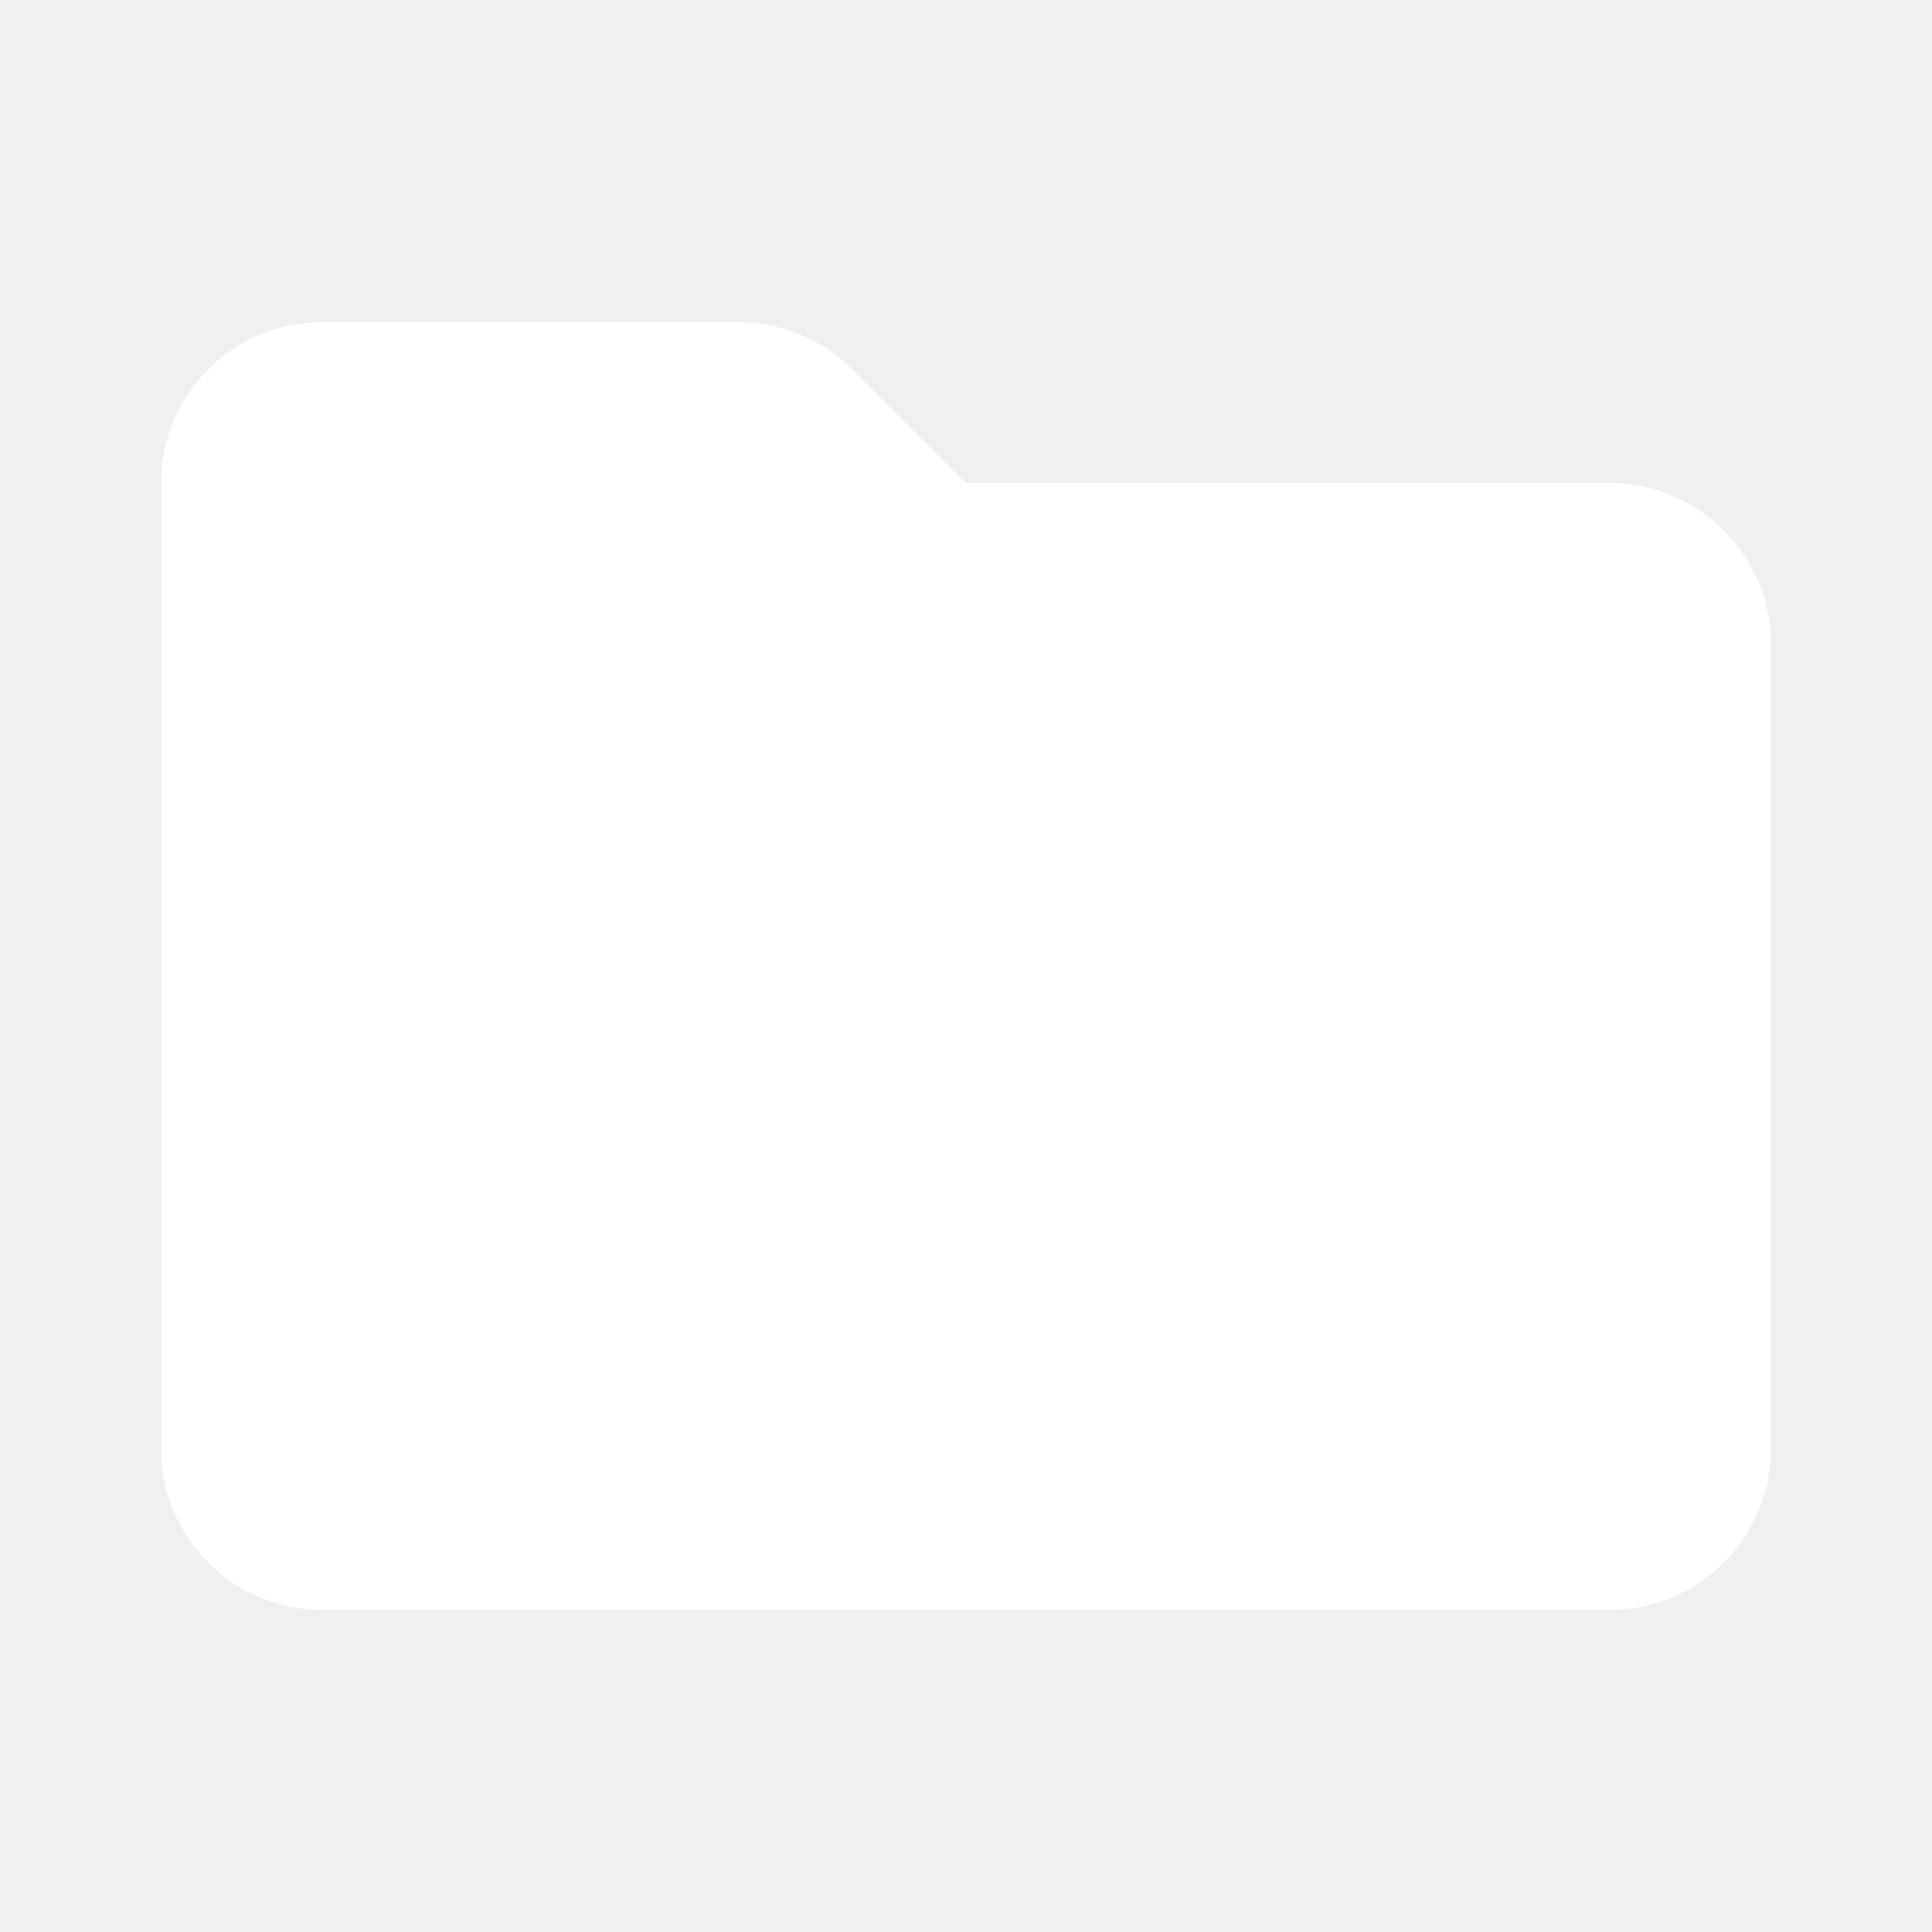
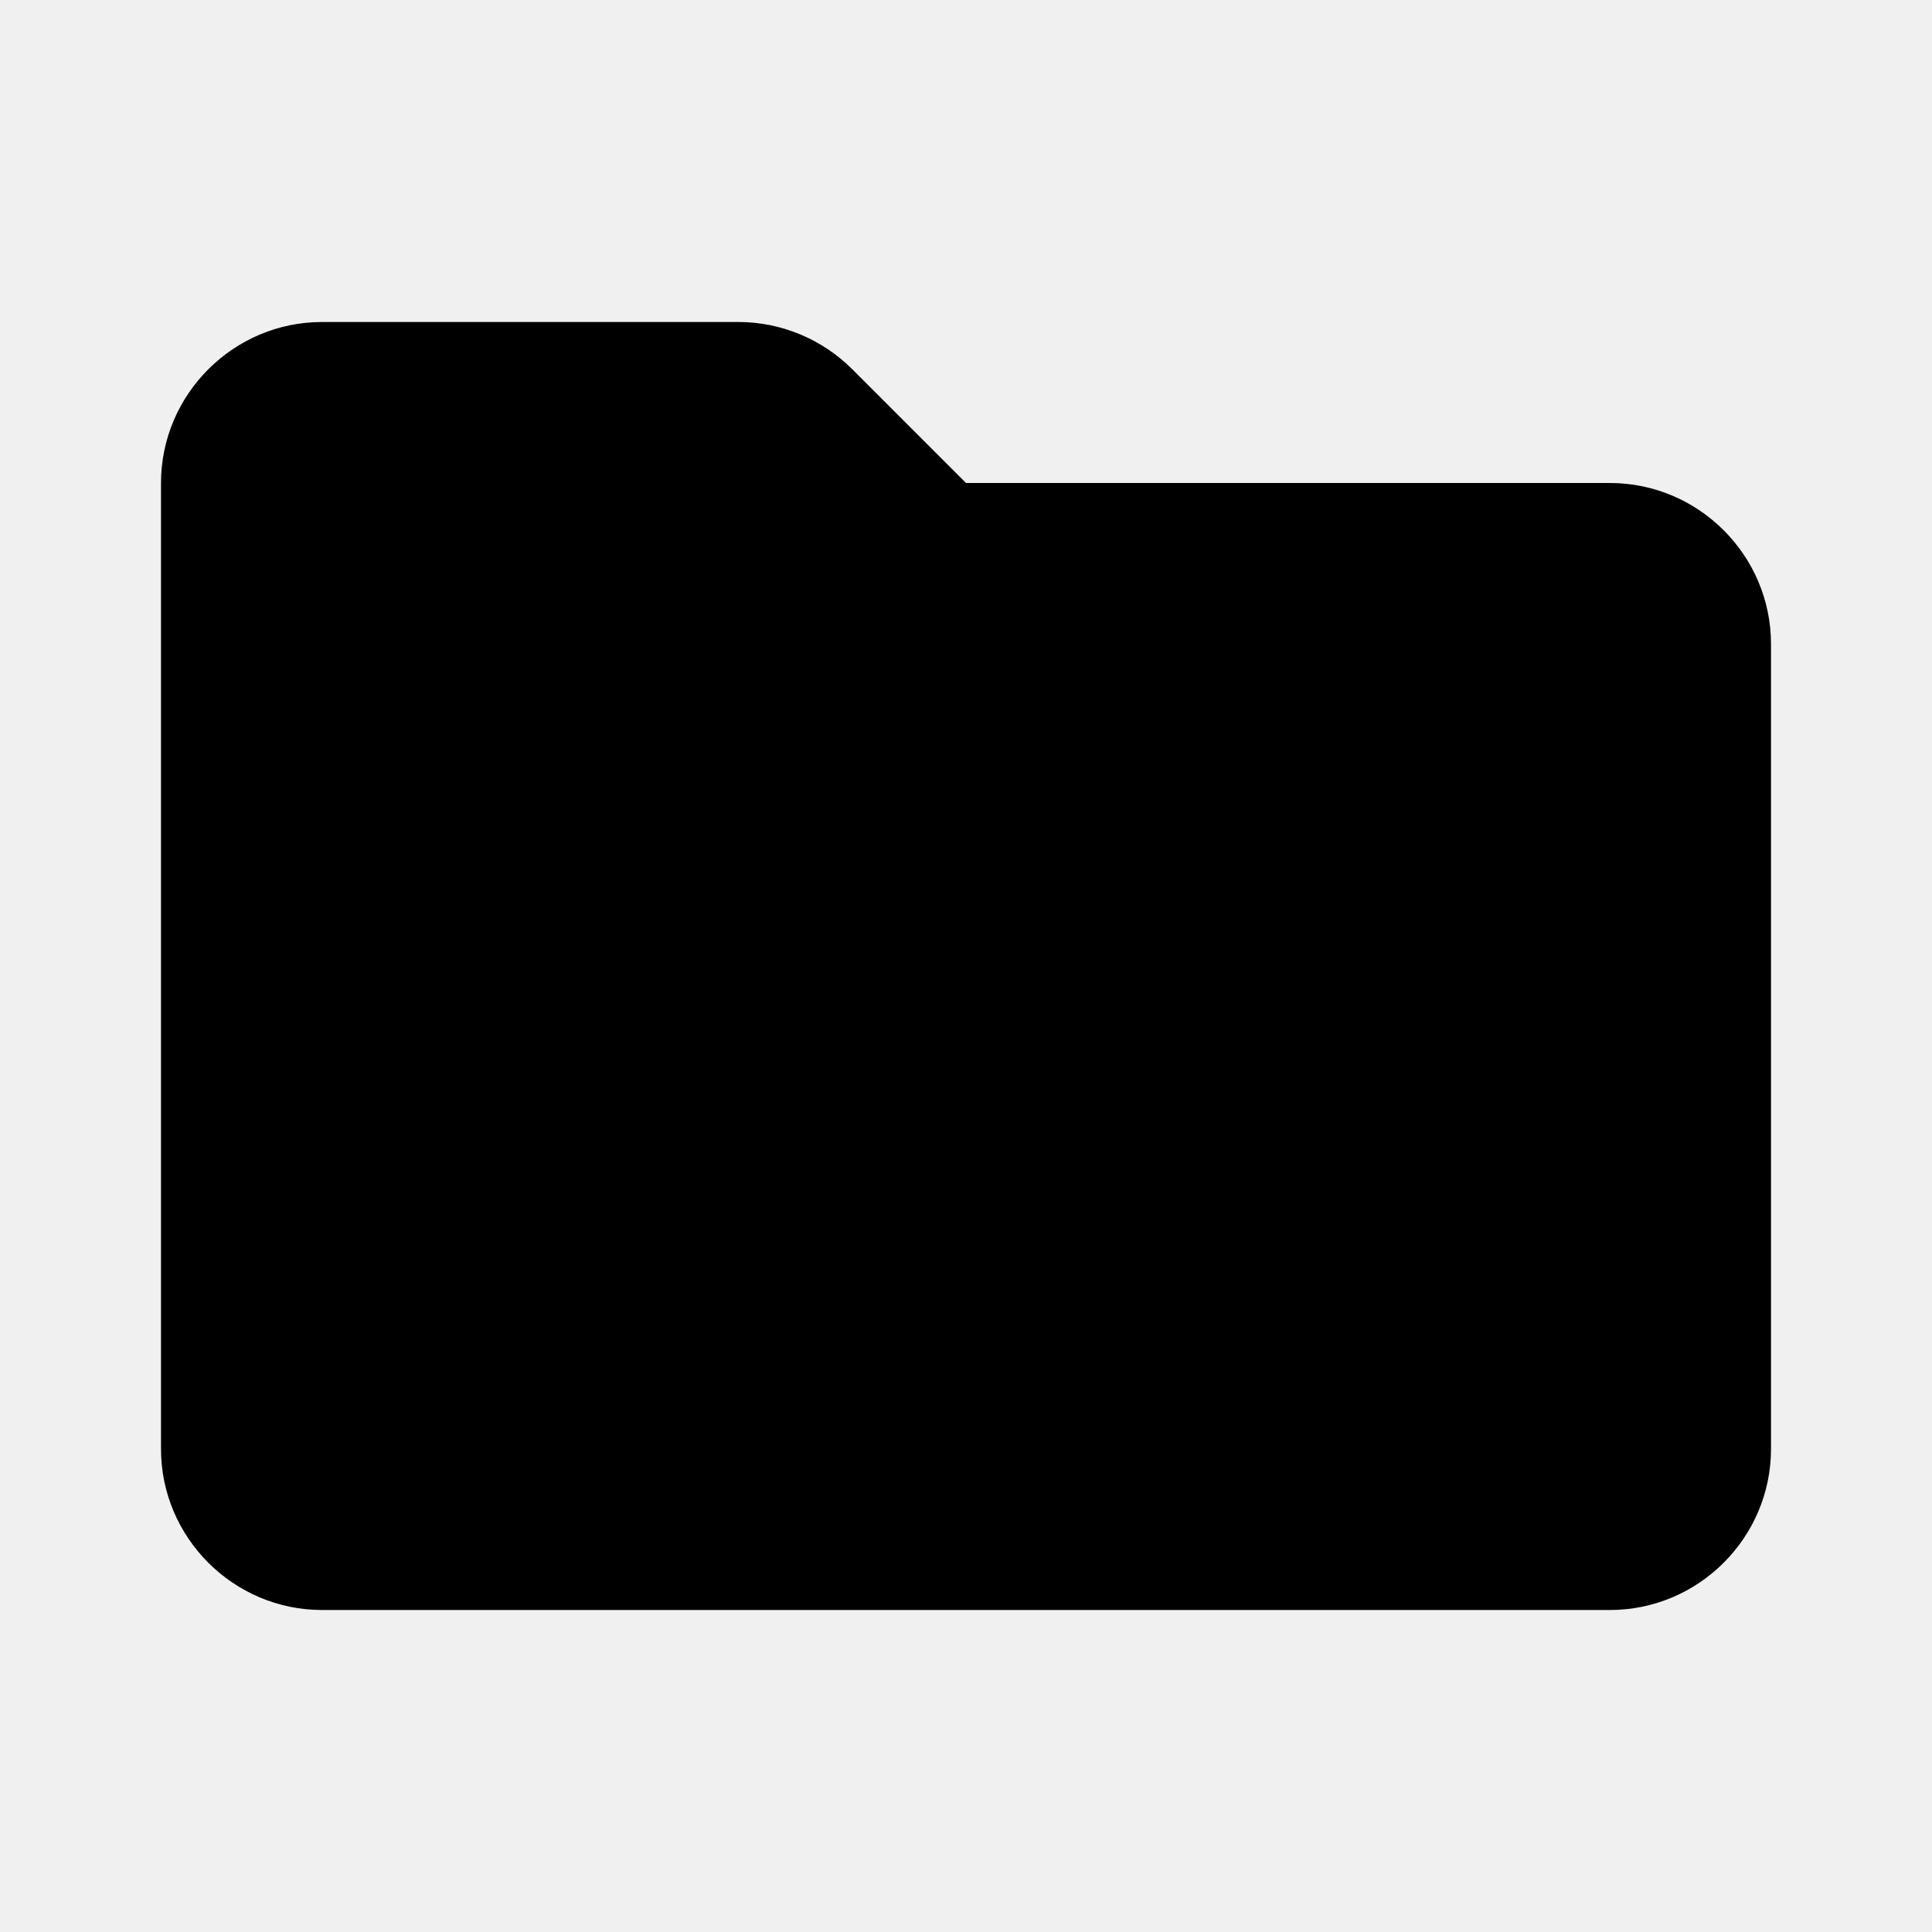
- <svg xmlns="http://www.w3.org/2000/svg" x="0px" y="0px" width="8" height="8" viewBox="0,0,256,256" style="fill:#000000;">
-   <g fill="#ffffff" fill-rule="nonzero" stroke="none" stroke-width="1" stroke-linecap="butt" stroke-linejoin="miter" stroke-miterlimit="10" stroke-dasharray="" stroke-dashoffset="0" font-family="none" font-weight="none" font-size="none" text-anchor="none" style="mix-blend-mode: normal">
+ <svg xmlns="http://www.w3.org/2000/svg" x="0px" y="0px" width="24" height="24" viewBox="0,0,256,256" style="fill:#000000;">
+   <g fill="#000000" fill-rule="nonzero" stroke="none" stroke-width="1" stroke-linecap="butt" stroke-linejoin="miter" stroke-miterlimit="10" stroke-dasharray="" stroke-dashoffset="0" font-family="none" font-weight="none" font-size="none" text-anchor="none" style="mix-blend-mode: normal">
    <g transform="scale(10.66667,10.66667)">
      <path d="M20,6h-8l-1.414,-1.414c-0.375,-0.375 -0.884,-0.586 -1.414,-0.586h-5.172c-1.1,0 -2,0.9 -2,2v12c0,1.1 0.9,2 2,2h16c1.1,0 2,-0.9 2,-2v-10c0,-1.1 -0.9,-2 -2,-2z" />
    </g>
  </g>
</svg>
